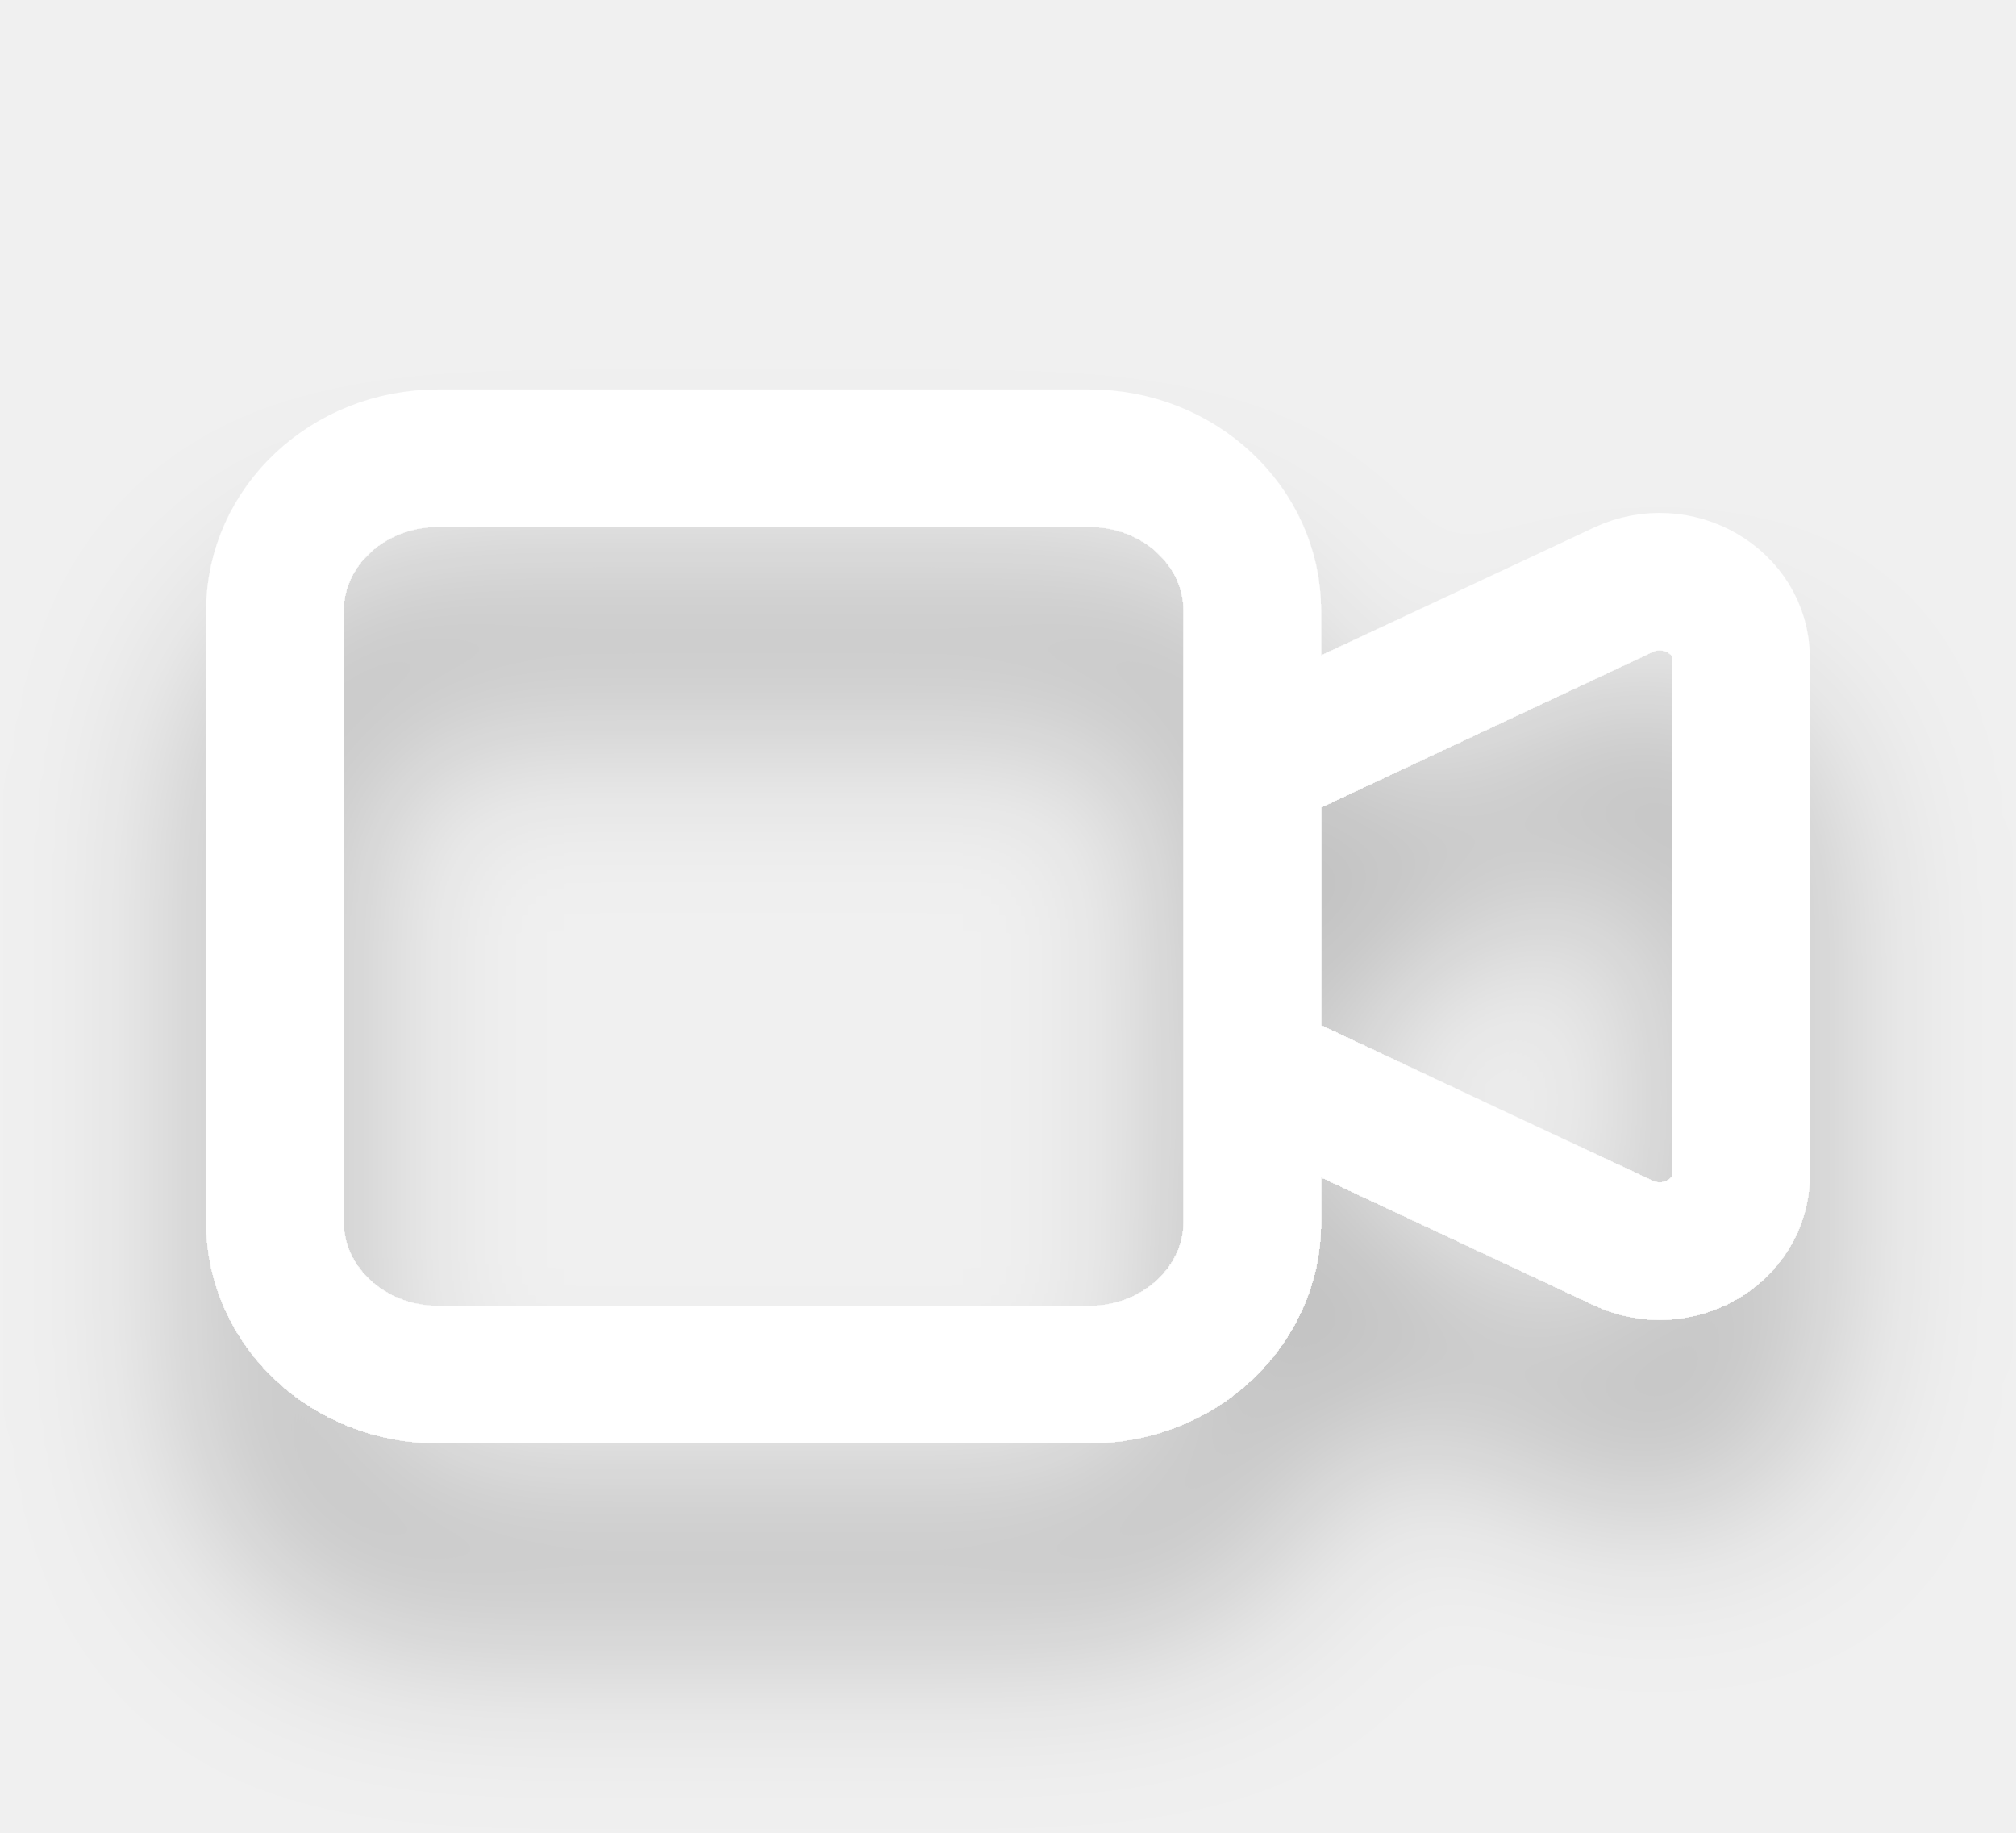
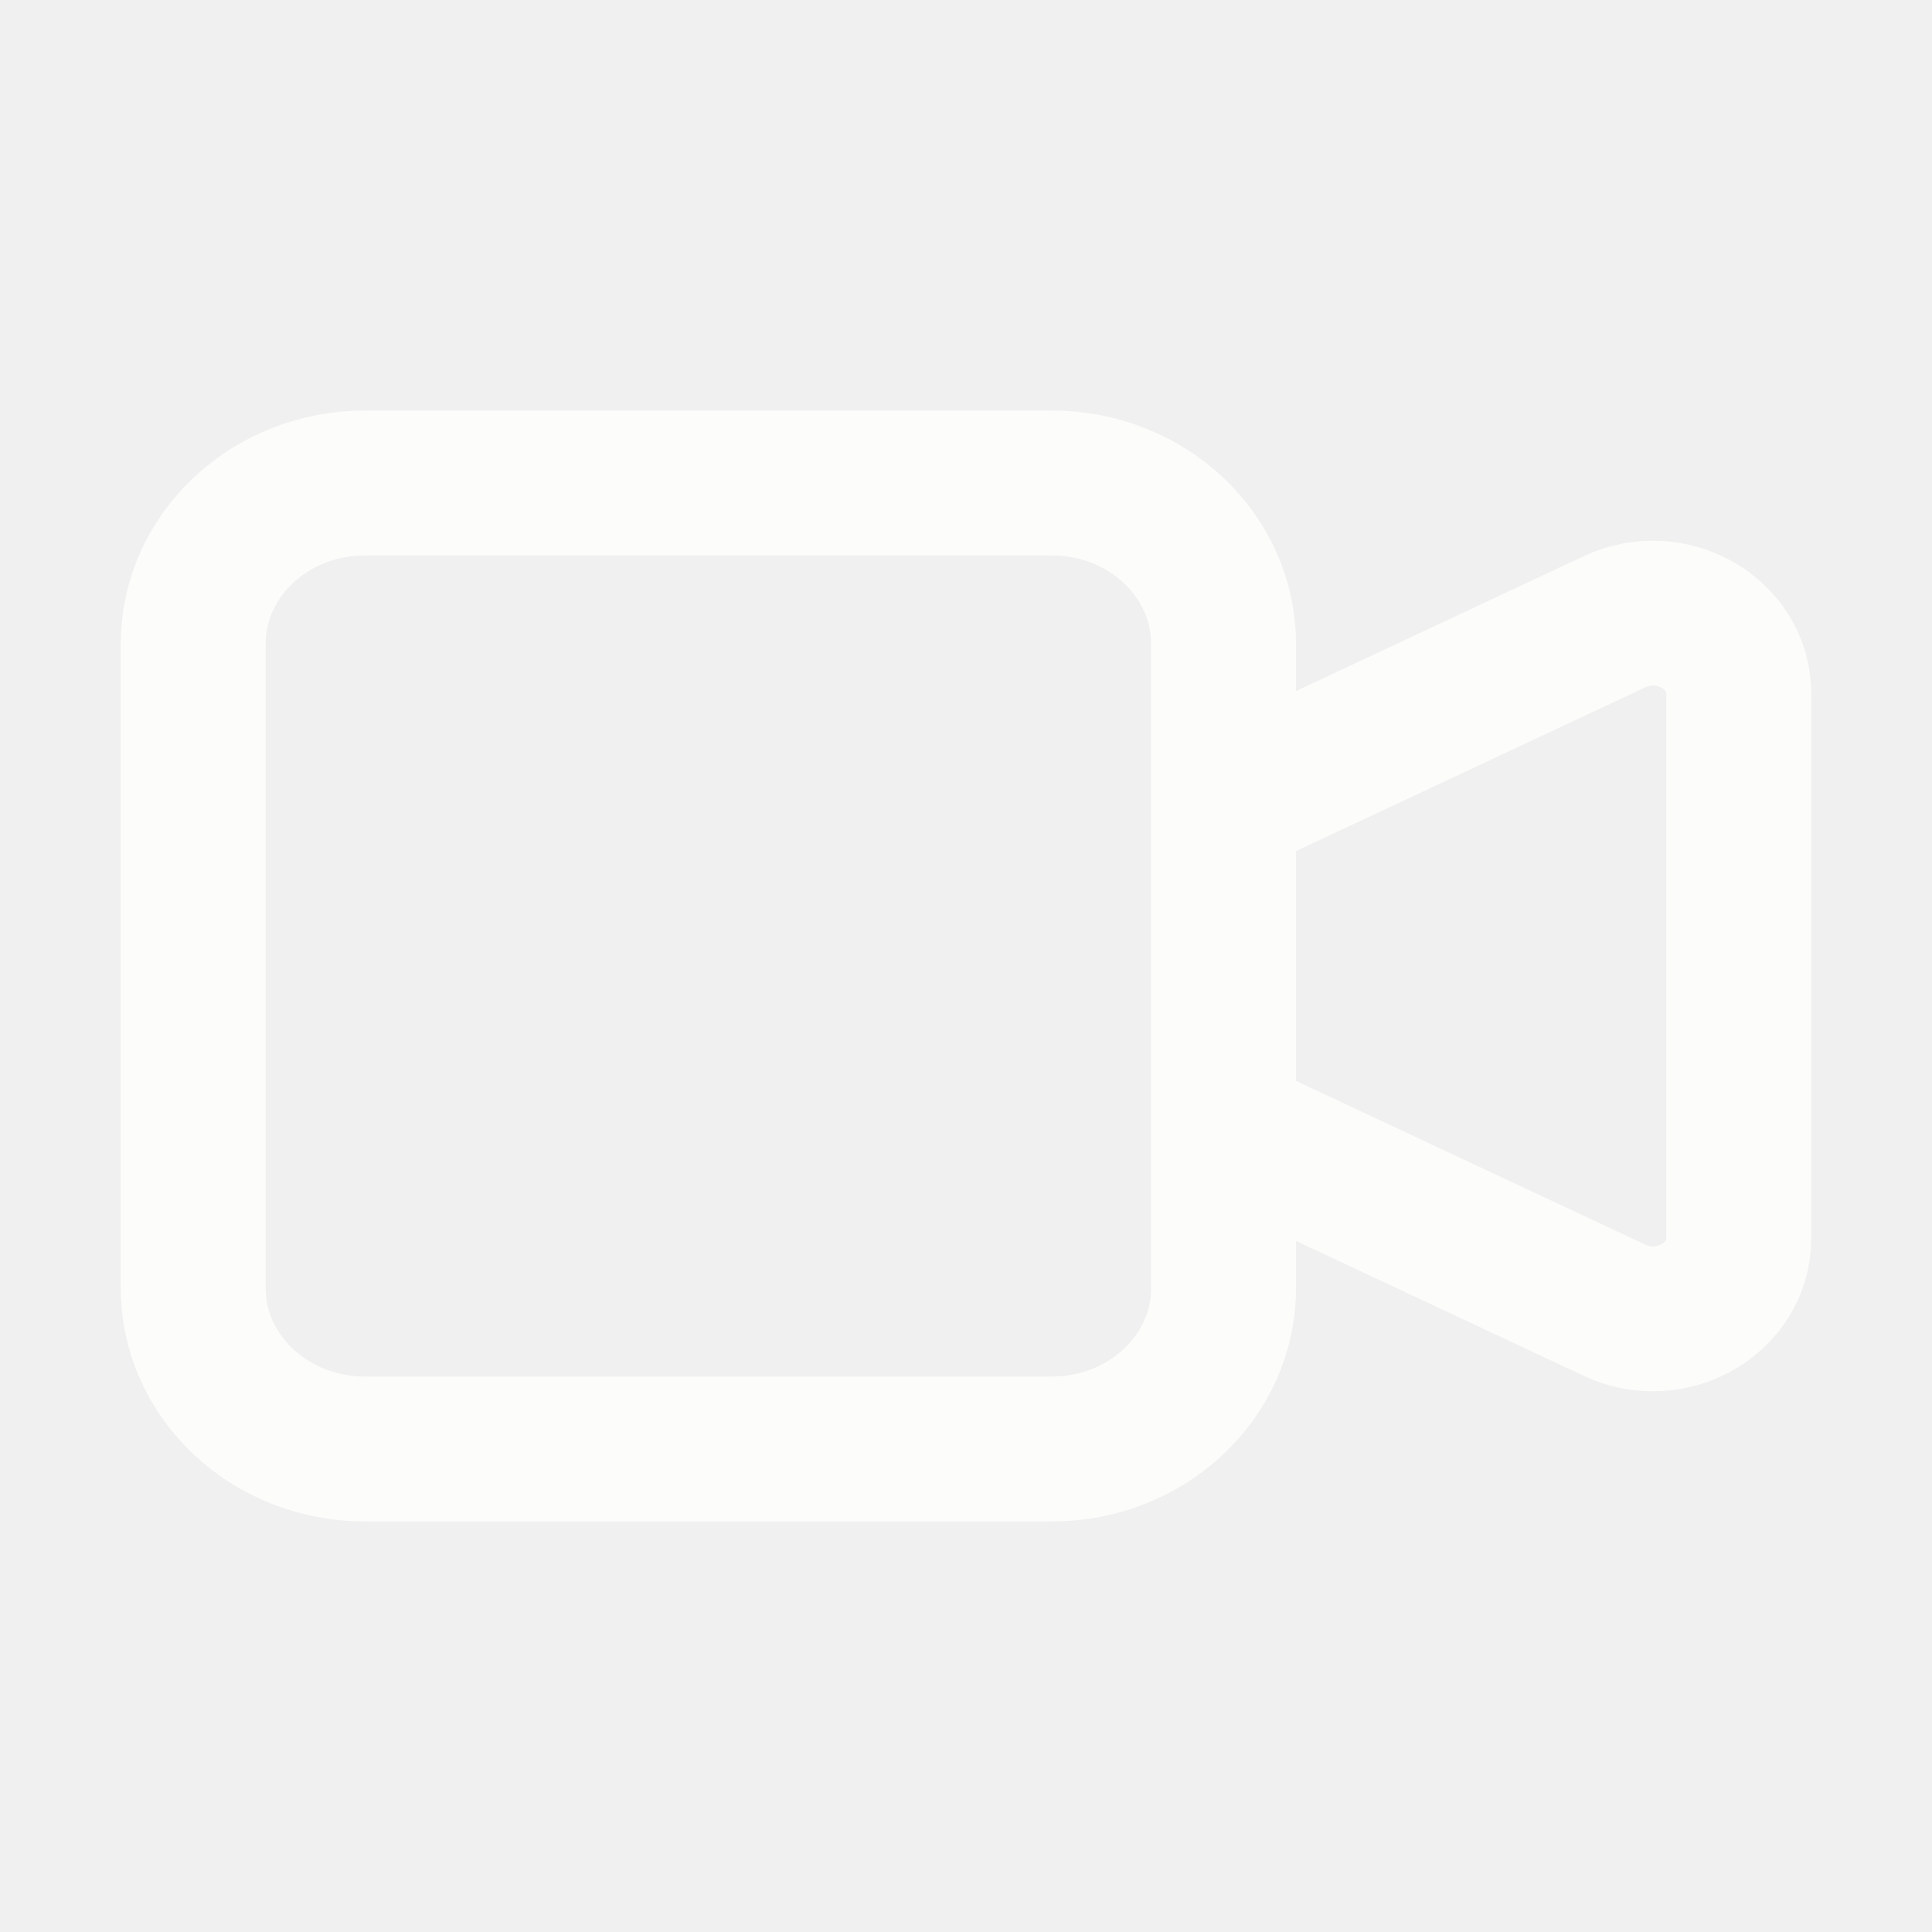
- <svg xmlns="http://www.w3.org/2000/svg" width="44" height="40" viewBox="0 0 44 40" fill="none">
-   <g filter="url(#filter0_d_948_12008)">
-     <path d="M27.333 16.667L35.427 12.873C36.609 12.319 38 13.124 38 14.363V25.637C38 26.876 36.609 27.681 35.427 27.127L27.333 23.333M9.556 30H23.778C25.741 30 27.333 28.508 27.333 26.667V13.333C27.333 11.492 25.741 10 23.778 10H9.556C7.592 10 6 11.492 6 13.333V26.667C6 28.508 7.592 30 9.556 30Z" stroke="white" stroke-width="3" stroke-linecap="round" stroke-linejoin="round" />
-   </g>
-   <defs>
-     <filter id="filter0_d_948_12008" x="-2" y="0" width="48" height="48" filterUnits="userSpaceOnUse" color-interpolation-filters="sRGB">
-       <feFlood flood-opacity="0" result="BackgroundImageFix" />
-       <feColorMatrix in="SourceAlpha" type="matrix" values="0 0 0 0 0 0 0 0 0 0 0 0 0 0 0 0 0 0 127 0" result="hardAlpha" />
-       <feOffset dy="4" />
-       <feGaussianBlur stdDeviation="2" />
-       <feComposite in2="hardAlpha" operator="out" />
-       <feColorMatrix type="matrix" values="0 0 0 0 0 0 0 0 0 0 0 0 0 0 0 0 0 0 0.25 0" />
-       <feBlend mode="normal" in2="BackgroundImageFix" result="effect1_dropShadow_948_12008" />
-       <feBlend mode="normal" in="SourceGraphic" in2="effect1_dropShadow_948_12008" result="shape" />
-     </filter>
-   </defs>
+ <svg xmlns="http://www.w3.org/2000/svg" width="40" height="40" viewBox="0 0 40 40" fill="none">
+   <path d="M25.333 16.667L33.427 12.873C34.609 12.319 36 13.124 36 14.363V25.637C36 26.876 34.609 27.681 33.427 27.127L25.333 23.333M7.556 30H21.778C23.741 30 25.333 28.508 25.333 26.667V13.333C25.333 11.492 23.741 10 21.778 10H7.556C5.592 10 4 11.492 4 13.333V26.667C4 28.508 5.592 30 7.556 30Z" stroke="#FCFCFB" stroke-width="3" stroke-linecap="round" stroke-linejoin="round" />
</svg>
